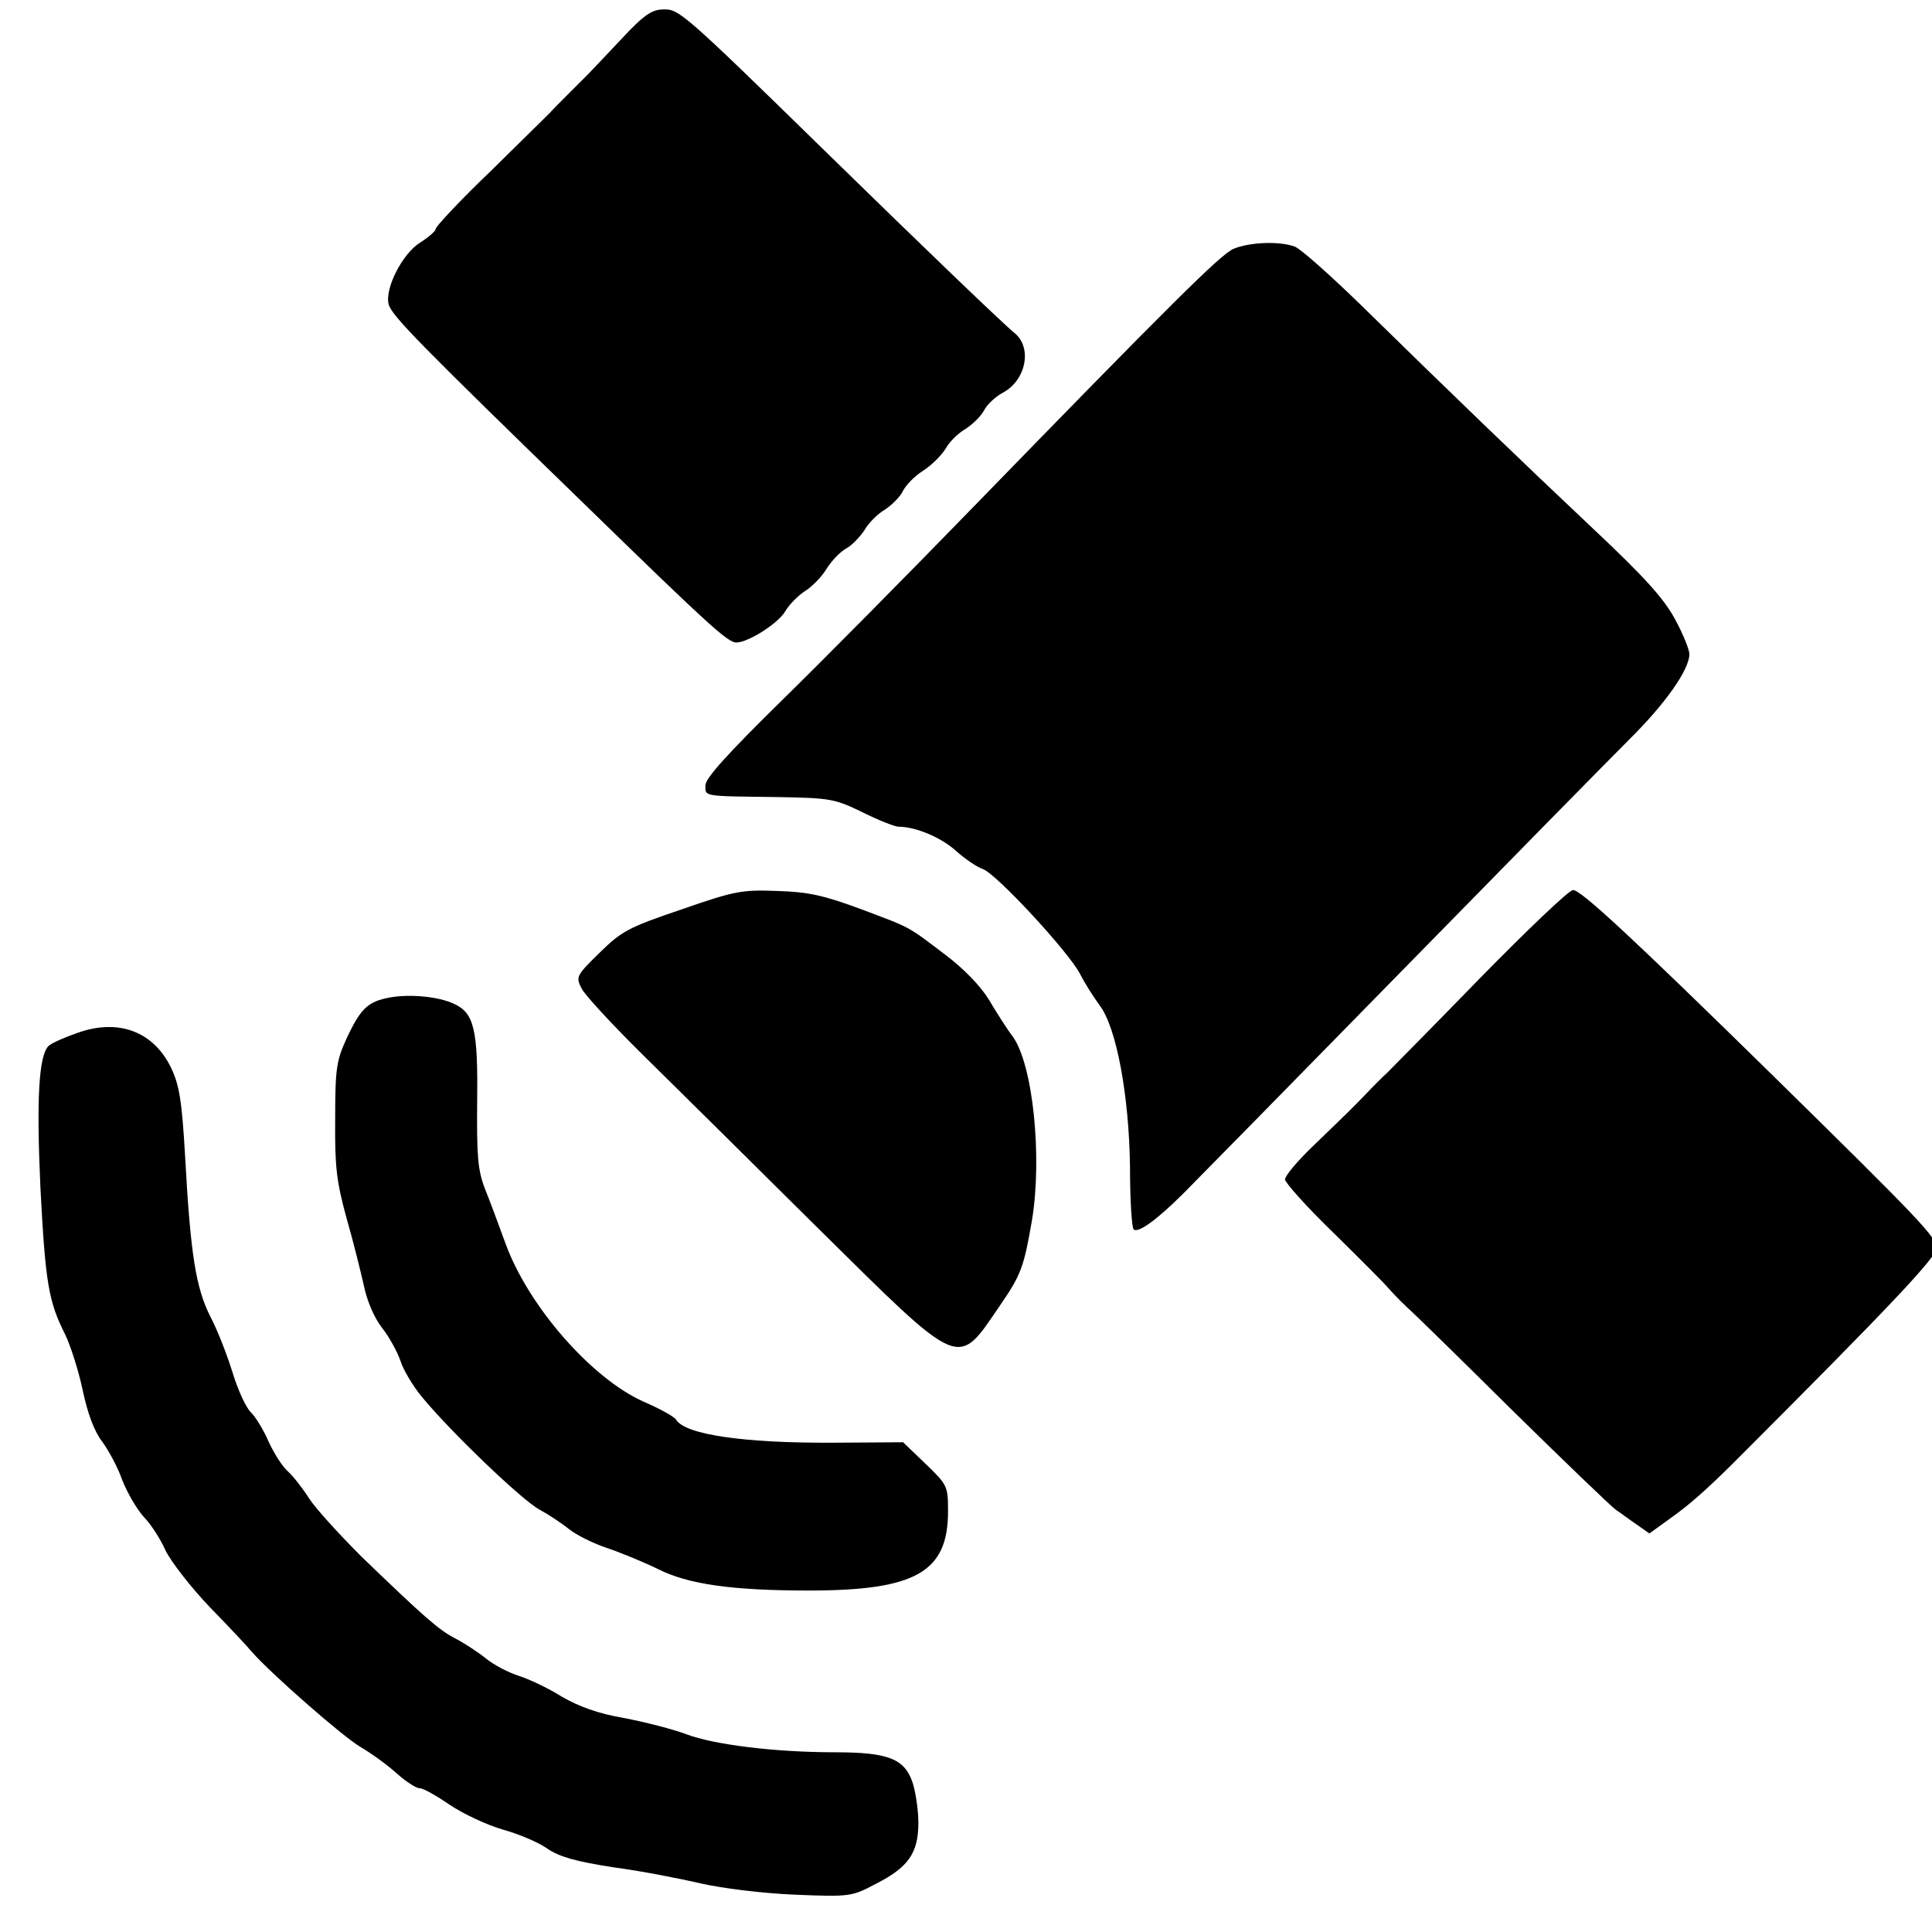
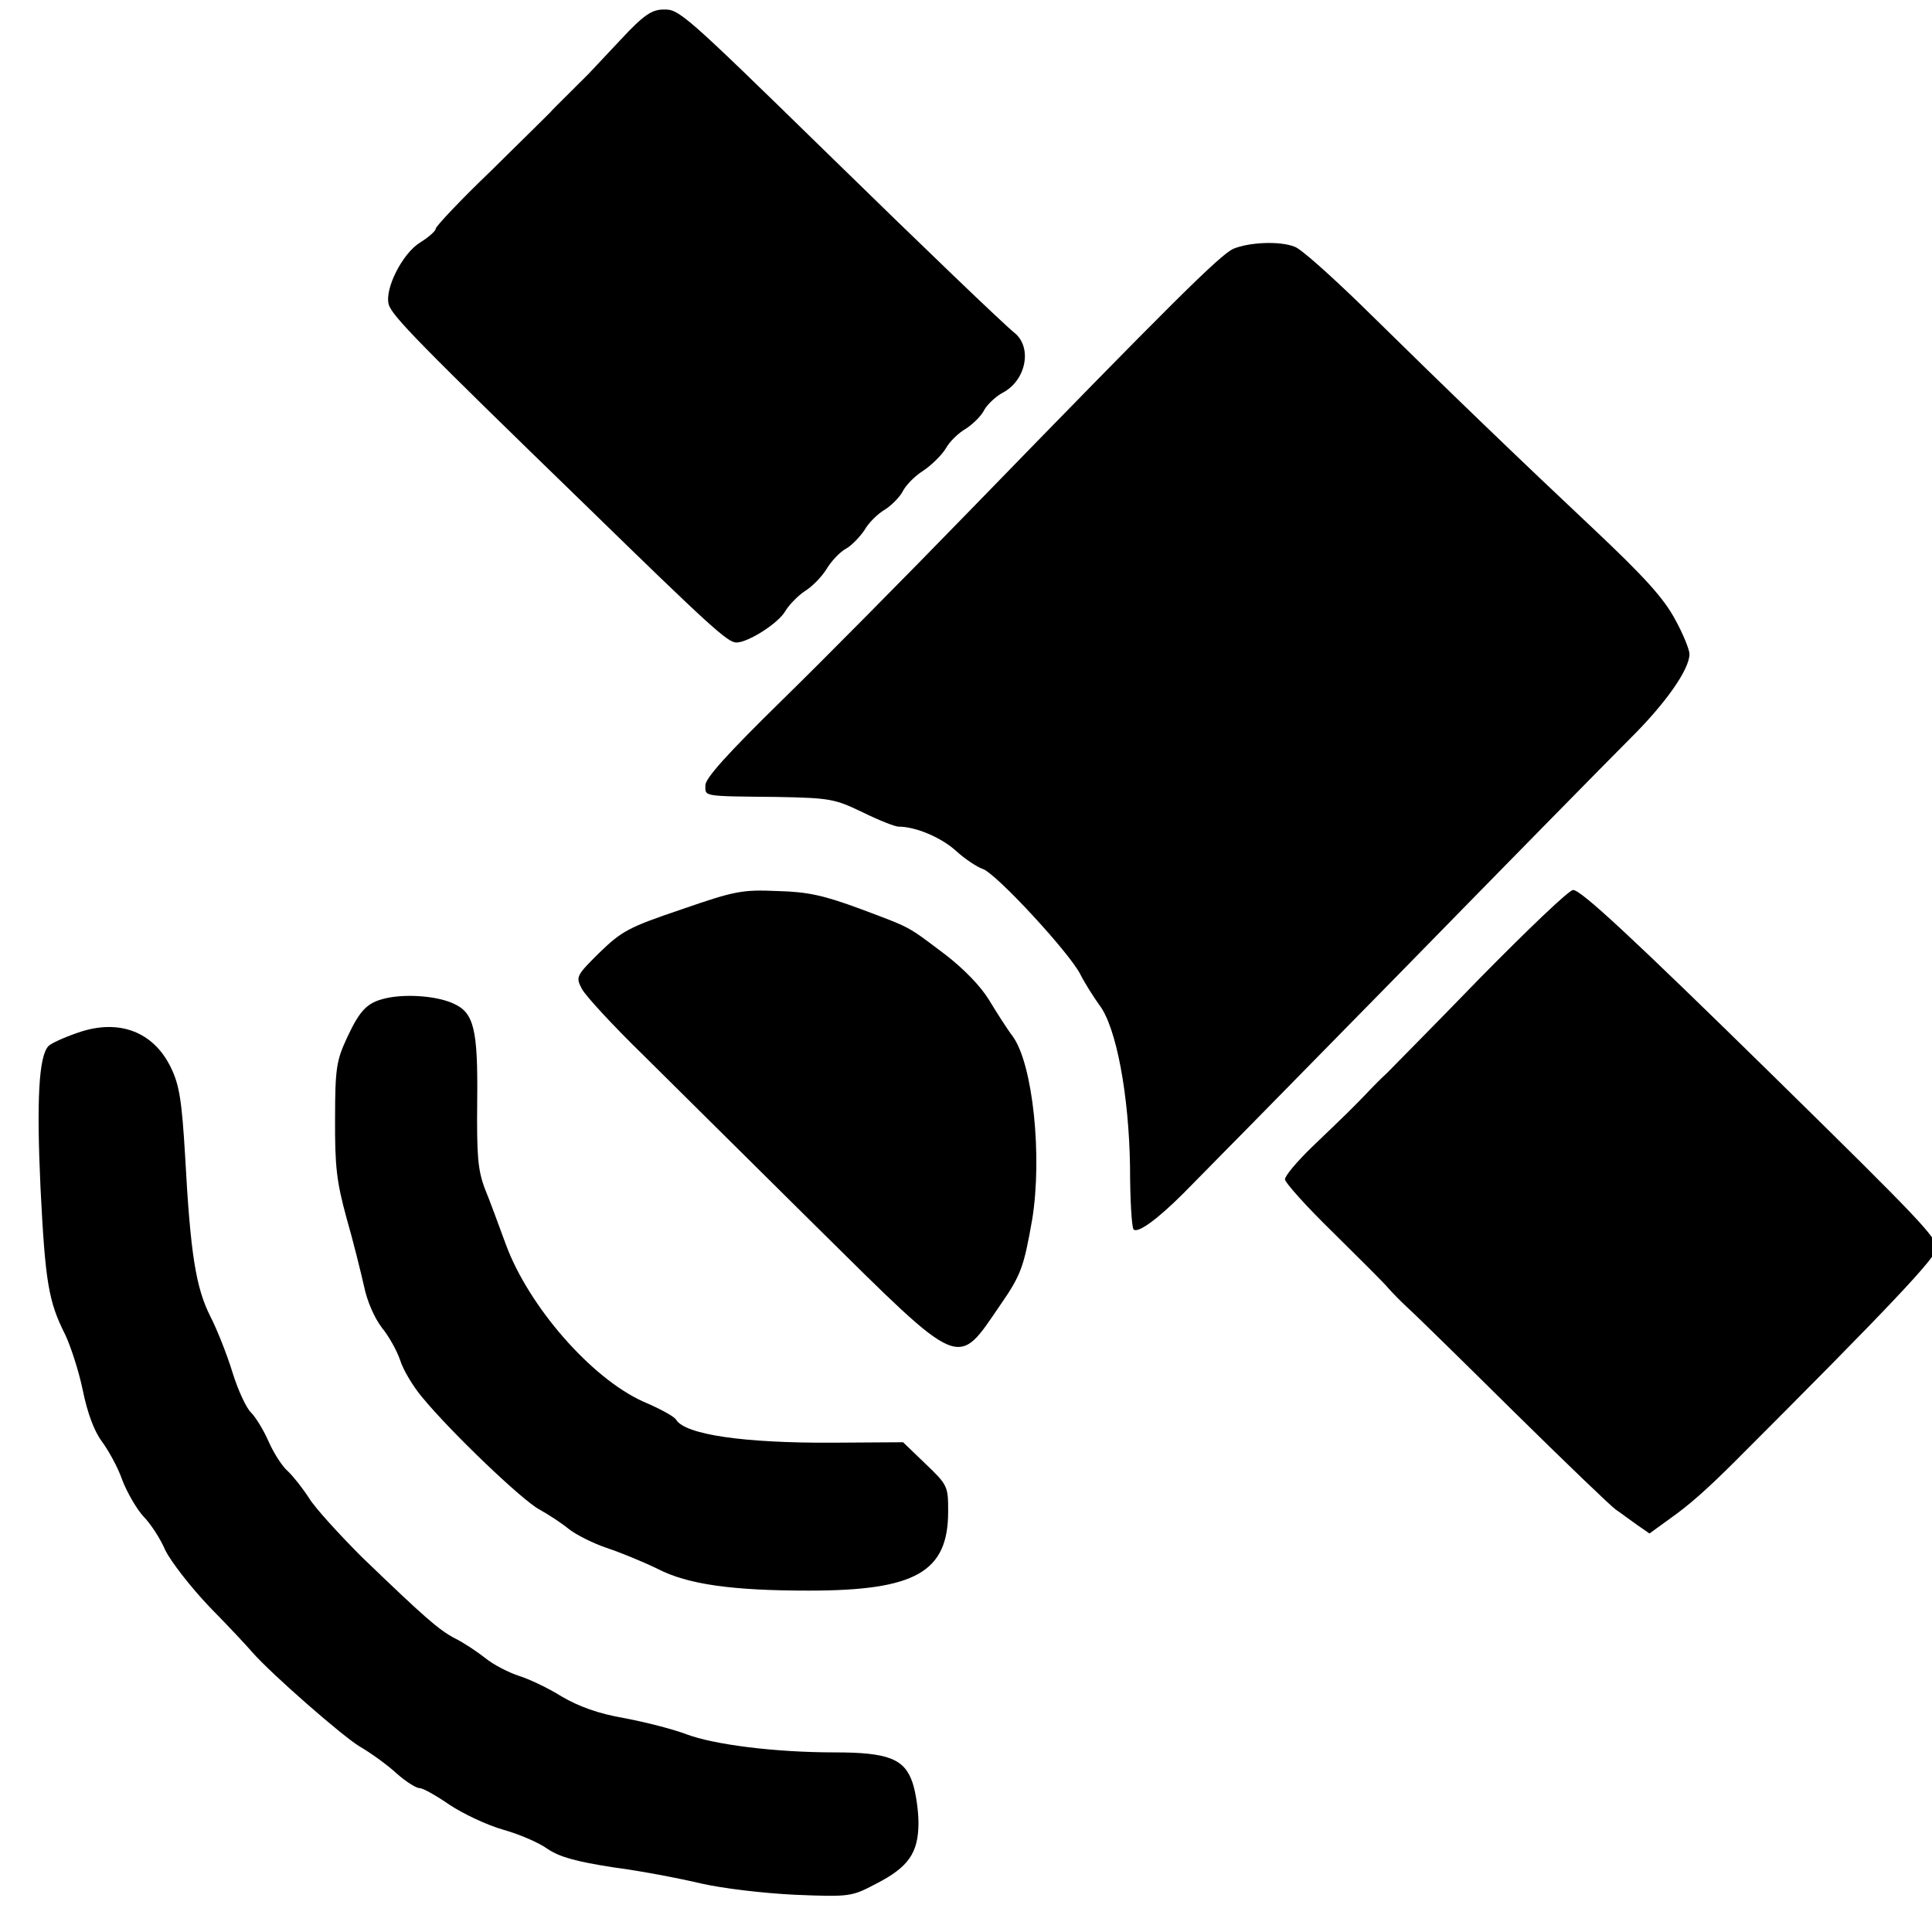
- <svg xmlns="http://www.w3.org/2000/svg" version="1.0" width="25px" height="25px" viewBox="160 130 430 400" preserveAspectRatio="xMidYMid meet">
-   <g transform="translate(0,700) scale(0.1,-0.1)" fill="#000000" stroke="none">
-     <path d="M2982 5762 c-35 -37 -67 -71 -72 -76 -4 -4 -24 -24 -43 -43 -19 -19 -39 -39 -43 -44 -5 -5 -64 -63 -131 -129 -68 -65 -123 -124 -123 -129 0 -5 -16 -19 -35 -31 -39 -24 -79 -102 -70 -137 6 -25 67 -87 446 -455 270 -263 309 -298 328 -298 26 0 94 43 109 70 9 15 29 35 43 44 15 9 37 31 48 49 11 18 31 39 44 46 13 7 31 26 41 41 9 16 30 37 46 46 15 10 33 28 39 40 6 13 26 34 45 46 19 12 42 35 51 50 8 15 29 35 45 44 15 10 34 28 41 42 7 13 26 30 41 38 51 27 66 99 27 132 -23 18 -203 191 -424 407 -313 306 -324 315 -358 314 -26 0 -44 -12 -95 -67z" />
-     <path d="M4345 5296 c-30 -14 -134 -117 -590 -586 -136 -140 -323 -329 -416 -420 -119 -117 -169 -172 -169 -188 0 -25 -8 -24 160 -26 119 -2 128 -4 190 -34 36 -18 72 -32 80 -32 38 0 95 -24 128 -54 20 -18 47 -36 59 -40 29 -9 192 -185 217 -234 10 -20 30 -51 43 -69 38 -49 66 -202 68 -360 0 -73 4 -135 8 -139 9 -10 52 21 111 80 28 28 245 249 481 490 237 242 467 476 511 520 81 80 134 156 134 190 0 10 -14 45 -32 78 -25 46 -67 93 -183 202 -157 148 -315 300 -519 500 -67 65 -131 122 -144 127 -34 13 -102 10 -137 -5z" />
-     <path d="M3117 3826 c-118 -40 -133 -48 -182 -96 -53 -52 -54 -54 -40 -81 8 -15 70 -82 137 -148 68 -67 241 -238 386 -382 326 -322 311 -316 408 -174 47 68 53 86 71 190 23 141 2 346 -43 408 -13 17 -37 55 -53 82 -19 31 -56 69 -97 100 -87 66 -75 59 -189 102 -81 30 -116 38 -185 40 -79 3 -95 0 -213 -41z" />
-     <path d="M4895 3674 c-104 -107 -198 -202 -208 -212 -10 -9 -31 -30 -47 -47 -33 -34 -38 -39 -120 -118 -33 -32 -60 -64 -60 -72 0 -7 48 -61 108 -119 59 -58 114 -113 122 -123 8 -9 27 -29 42 -43 16 -14 121 -117 235 -230 115 -113 218 -212 229 -220 12 -8 33 -24 48 -34 l27 -19 47 34 c40 28 82 65 144 127 344 344 448 454 448 474 0 24 -32 58 -366 386 -310 304 -426 412 -443 411 -9 0 -101 -88 -206 -195z" />
-     <path d="M2468 3630 c-49 -9 -65 -24 -96 -90 -23 -50 -26 -67 -26 -180 -1 -106 3 -140 25 -220 15 -52 32 -121 39 -152 7 -34 23 -71 40 -93 16 -20 34 -53 41 -73 6 -20 28 -57 48 -81 64 -78 225 -232 262 -251 20 -11 49 -30 65 -43 16 -13 54 -32 84 -42 30 -10 81 -31 114 -47 67 -34 165 -48 336 -48 238 0 310 41 310 176 0 56 -1 59 -50 106 l-50 48 -157 -1 c-197 -1 -328 18 -348 51 -4 7 -37 25 -74 41 -115 52 -254 211 -305 349 -15 41 -36 98 -47 125 -16 42 -18 74 -17 195 2 159 -7 196 -52 216 -34 16 -97 22 -142 14z" />
-     <path d="M1772 3551 c-29 -10 -58 -23 -64 -29 -22 -22 -27 -121 -18 -316 11 -211 18 -253 55 -326 12 -25 30 -81 39 -124 11 -52 26 -92 43 -114 14 -19 35 -57 45 -86 11 -28 32 -64 47 -81 16 -16 38 -50 49 -75 12 -25 56 -82 99 -127 43 -44 85 -89 94 -100 42 -48 203 -189 241 -211 24 -14 60 -40 81 -59 20 -18 43 -33 51 -33 8 0 38 -17 67 -37 30 -20 83 -45 118 -55 36 -10 81 -29 100 -43 27 -18 63 -28 146 -41 61 -8 148 -25 195 -36 49 -11 138 -22 210 -25 122 -5 126 -4 179 24 73 37 95 69 95 136 0 28 -6 69 -13 90 -18 53 -55 67 -173 67 -134 0 -269 17 -330 40 -29 11 -91 27 -138 36 -59 10 -102 26 -140 48 -30 19 -73 39 -95 46 -22 7 -56 24 -75 40 -19 15 -50 35 -68 44 -36 19 -68 47 -207 181 -50 50 -103 108 -117 130 -14 22 -35 49 -47 60 -12 10 -31 40 -43 66 -11 26 -29 55 -39 65 -11 10 -29 49 -41 88 -12 39 -34 96 -50 126 -32 64 -44 137 -56 356 -7 124 -13 159 -31 197 -39 81 -117 111 -209 78z" />
+ <svg xmlns="http://www.w3.org/2000/svg" width="30pt" height="30pt" viewBox="0 0 30 30" version="1.1">
+   <g id="surface1">
+     <path style=" stroke:none;fill-rule:nonzero;fill:rgb(0%,0%,0%);fill-opacity:1;" d="M 9.641 0.613 C 9.398 0.871 9.176 1.109 9.141 1.145 C 9.113 1.172 8.973 1.312 8.84 1.445 C 8.707 1.578 8.566 1.715 8.539 1.75 C 8.504 1.785 8.094 2.191 7.625 2.652 C 7.152 3.105 6.766 3.516 6.766 3.551 C 6.766 3.586 6.656 3.684 6.523 3.766 C 6.25 3.934 5.973 4.48 6.035 4.723 C 6.078 4.898 6.504 5.332 9.148 7.898 C 11.031 9.734 11.301 9.977 11.434 9.977 C 11.617 9.977 12.09 9.676 12.195 9.488 C 12.258 9.383 12.398 9.246 12.496 9.18 C 12.602 9.117 12.754 8.965 12.832 8.84 C 12.906 8.715 13.047 8.566 13.137 8.52 C 13.227 8.469 13.352 8.336 13.422 8.234 C 13.484 8.121 13.633 7.973 13.746 7.91 C 13.848 7.844 13.973 7.715 14.016 7.633 C 14.059 7.543 14.199 7.395 14.332 7.312 C 14.461 7.227 14.625 7.066 14.688 6.961 C 14.742 6.859 14.887 6.719 15 6.656 C 15.105 6.586 15.238 6.461 15.285 6.363 C 15.336 6.273 15.469 6.152 15.57 6.098 C 15.93 5.91 16.031 5.406 15.762 5.176 C 15.602 5.051 14.344 3.844 12.801 2.336 C 10.617 0.203 10.543 0.141 10.305 0.148 C 10.125 0.148 9.996 0.23 9.641 0.613 Z M 9.641 0.613 " />
+     <path style=" stroke:none;fill-rule:nonzero;fill:rgb(0%,0%,0%);fill-opacity:1;" d="M 19.152 3.863 C 18.941 3.961 18.215 4.68 15.035 7.953 C 14.086 8.93 12.781 10.25 12.133 10.883 C 11.301 11.699 10.953 12.082 10.953 12.195 C 10.953 12.371 10.898 12.363 12.07 12.375 C 12.898 12.391 12.961 12.406 13.395 12.613 C 13.648 12.738 13.898 12.836 13.953 12.836 C 14.219 12.836 14.617 13.004 14.848 13.215 C 14.984 13.34 15.176 13.465 15.258 13.492 C 15.461 13.555 16.598 14.785 16.773 15.125 C 16.844 15.266 16.98 15.48 17.07 15.605 C 17.336 15.949 17.531 17.016 17.547 18.117 C 17.547 18.629 17.574 19.059 17.602 19.09 C 17.664 19.156 17.965 18.941 18.375 18.531 C 18.57 18.336 20.086 16.793 21.734 15.113 C 23.387 13.422 24.992 11.789 25.297 11.484 C 25.863 10.926 26.234 10.395 26.234 10.156 C 26.234 10.09 26.137 9.844 26.008 9.613 C 25.836 9.293 25.543 8.965 24.734 8.203 C 23.637 7.172 22.535 6.113 21.113 4.715 C 20.645 4.262 20.199 3.863 20.105 3.832 C 19.871 3.738 19.395 3.762 19.152 3.863 Z M 19.152 3.863 " />
+     <path style=" stroke:none;fill-rule:nonzero;fill:rgb(0%,0%,0%);fill-opacity:1;" d="M 10.582 14.121 C 9.762 14.398 9.656 14.457 9.312 14.789 C 8.945 15.152 8.938 15.168 9.035 15.355 C 9.09 15.461 9.523 15.93 9.992 16.387 C 10.465 16.855 11.672 18.051 12.684 19.055 C 14.957 21.301 14.852 21.258 15.531 20.266 C 15.859 19.793 15.898 19.668 16.027 18.941 C 16.188 17.957 16.039 16.527 15.727 16.094 C 15.637 15.977 15.469 15.711 15.355 15.523 C 15.223 15.309 14.965 15.043 14.68 14.824 C 14.07 14.363 14.156 14.414 13.359 14.113 C 12.797 13.906 12.551 13.848 12.07 13.836 C 11.52 13.812 11.406 13.836 10.582 14.121 Z M 10.582 14.121 " />
+     <path style=" stroke:none;fill-rule:nonzero;fill:rgb(0%,0%,0%);fill-opacity:1;" d="M 22.988 15.18 C 22.262 15.93 21.605 16.59 21.539 16.66 C 21.469 16.723 21.32 16.871 21.211 16.988 C 20.98 17.227 20.945 17.262 20.371 17.812 C 20.141 18.035 19.953 18.258 19.953 18.312 C 19.953 18.363 20.289 18.738 20.707 19.145 C 21.117 19.551 21.504 19.934 21.559 20.004 C 21.613 20.066 21.746 20.203 21.852 20.301 C 21.961 20.398 22.695 21.117 23.492 21.906 C 24.293 22.695 25.012 23.387 25.09 23.441 C 25.172 23.496 25.32 23.609 25.422 23.68 L 25.613 23.812 L 25.941 23.574 C 26.219 23.379 26.512 23.121 26.945 22.688 C 29.344 20.289 30.07 19.52 30.07 19.383 C 30.07 19.215 29.848 18.977 27.516 16.688 C 25.352 14.566 24.543 13.812 24.426 13.82 C 24.363 13.82 23.723 14.434 22.988 15.18 Z M 22.988 15.18 " />
+     <path style=" stroke:none;fill-rule:nonzero;fill:rgb(0%,0%,0%);fill-opacity:1;" d="M 6.055 15.488 C 5.715 15.551 5.602 15.656 5.387 16.117 C 5.227 16.465 5.203 16.582 5.203 17.371 C 5.199 18.113 5.227 18.348 5.379 18.906 C 5.484 19.27 5.602 19.75 5.652 19.969 C 5.699 20.203 5.812 20.461 5.93 20.617 C 6.043 20.754 6.168 20.984 6.215 21.125 C 6.258 21.266 6.41 21.523 6.551 21.691 C 6.996 22.234 8.121 23.309 8.379 23.441 C 8.52 23.52 8.723 23.652 8.832 23.742 C 8.945 23.832 9.211 23.965 9.418 24.035 C 9.629 24.105 9.984 24.25 10.215 24.363 C 10.68 24.602 11.363 24.699 12.559 24.699 C 14.219 24.699 14.723 24.41 14.723 23.469 C 14.723 23.078 14.715 23.059 14.371 22.73 L 14.023 22.395 L 12.93 22.402 C 11.555 22.41 10.641 22.277 10.5 22.047 C 10.473 21.996 10.242 21.871 9.984 21.762 C 9.18 21.398 8.211 20.289 7.855 19.324 C 7.75 19.039 7.605 18.641 7.527 18.453 C 7.418 18.16 7.402 17.938 7.41 17.094 C 7.422 15.984 7.359 15.727 7.047 15.586 C 6.809 15.473 6.371 15.434 6.055 15.488 Z M 6.055 15.488 " />
+     <path style=" stroke:none;fill-rule:nonzero;fill:rgb(0%,0%,0%);fill-opacity:1;" d="M 1.199 16.039 C 0.996 16.109 0.797 16.199 0.754 16.242 C 0.602 16.395 0.566 17.086 0.629 18.445 C 0.703 19.918 0.754 20.211 1.012 20.723 C 1.094 20.895 1.223 21.285 1.285 21.586 C 1.359 21.949 1.465 22.227 1.582 22.383 C 1.68 22.516 1.828 22.777 1.898 22.98 C 1.973 23.176 2.121 23.43 2.227 23.547 C 2.336 23.656 2.492 23.895 2.566 24.07 C 2.652 24.246 2.957 24.641 3.258 24.957 C 3.559 25.262 3.852 25.578 3.914 25.652 C 4.207 25.988 5.332 26.973 5.594 27.125 C 5.762 27.223 6.016 27.406 6.16 27.539 C 6.301 27.664 6.461 27.766 6.516 27.766 C 6.57 27.766 6.781 27.887 6.984 28.027 C 7.191 28.164 7.562 28.34 7.809 28.41 C 8.059 28.48 8.371 28.613 8.504 28.711 C 8.691 28.836 8.945 28.906 9.523 28.996 C 9.949 29.051 10.555 29.168 10.883 29.246 C 11.227 29.324 11.848 29.398 12.348 29.422 C 13.199 29.457 13.227 29.449 13.598 29.254 C 14.105 28.996 14.262 28.773 14.262 28.305 C 14.262 28.109 14.219 27.824 14.168 27.676 C 14.043 27.309 13.785 27.211 12.961 27.211 C 12.027 27.211 11.086 27.09 10.66 26.93 C 10.457 26.852 10.027 26.742 9.699 26.68 C 9.285 26.609 8.984 26.496 8.723 26.344 C 8.512 26.211 8.211 26.07 8.059 26.023 C 7.906 25.973 7.668 25.855 7.535 25.746 C 7.402 25.641 7.188 25.5 7.059 25.438 C 6.809 25.305 6.586 25.109 5.617 24.176 C 5.266 23.824 4.898 23.422 4.801 23.266 C 4.703 23.113 4.555 22.926 4.473 22.848 C 4.387 22.777 4.254 22.57 4.172 22.387 C 4.094 22.207 3.969 22.004 3.898 21.934 C 3.824 21.863 3.699 21.594 3.613 21.32 C 3.531 21.051 3.375 20.652 3.266 20.441 C 3.043 19.996 2.957 19.484 2.875 17.957 C 2.824 17.094 2.785 16.848 2.656 16.582 C 2.387 16.02 1.844 15.809 1.199 16.039 Z M 1.199 16.039 " />
  </g>
</svg>
